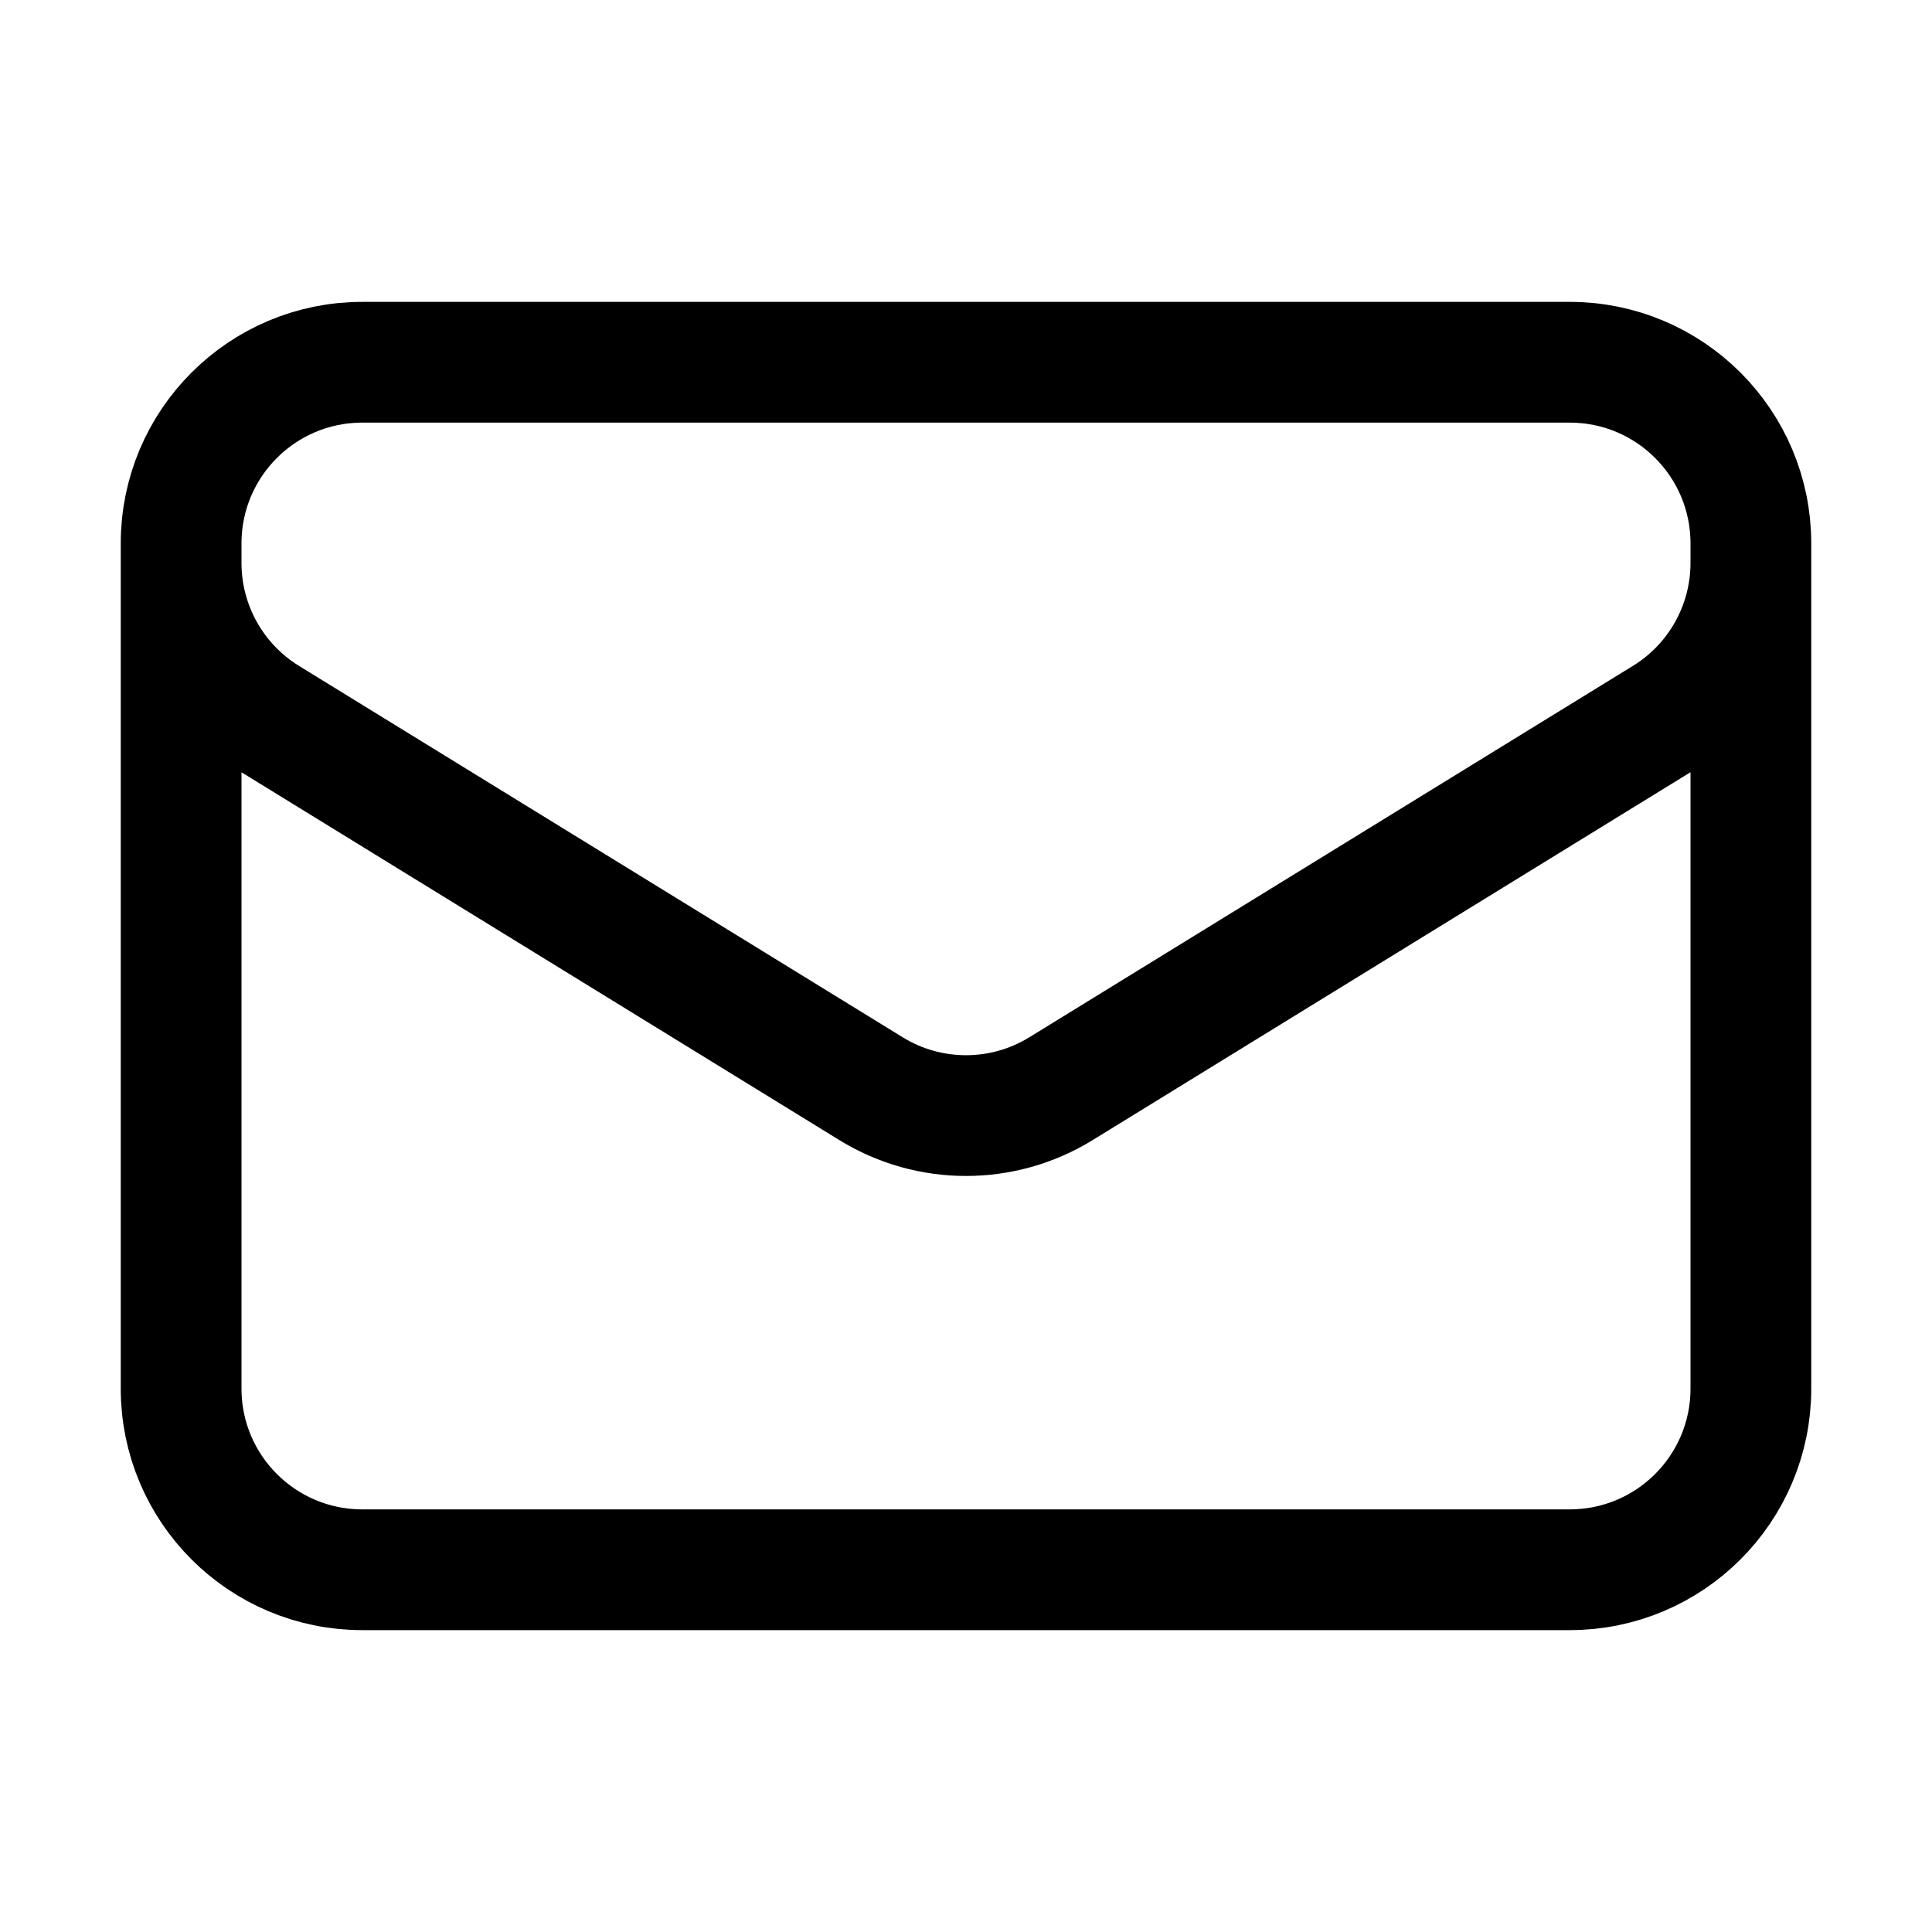
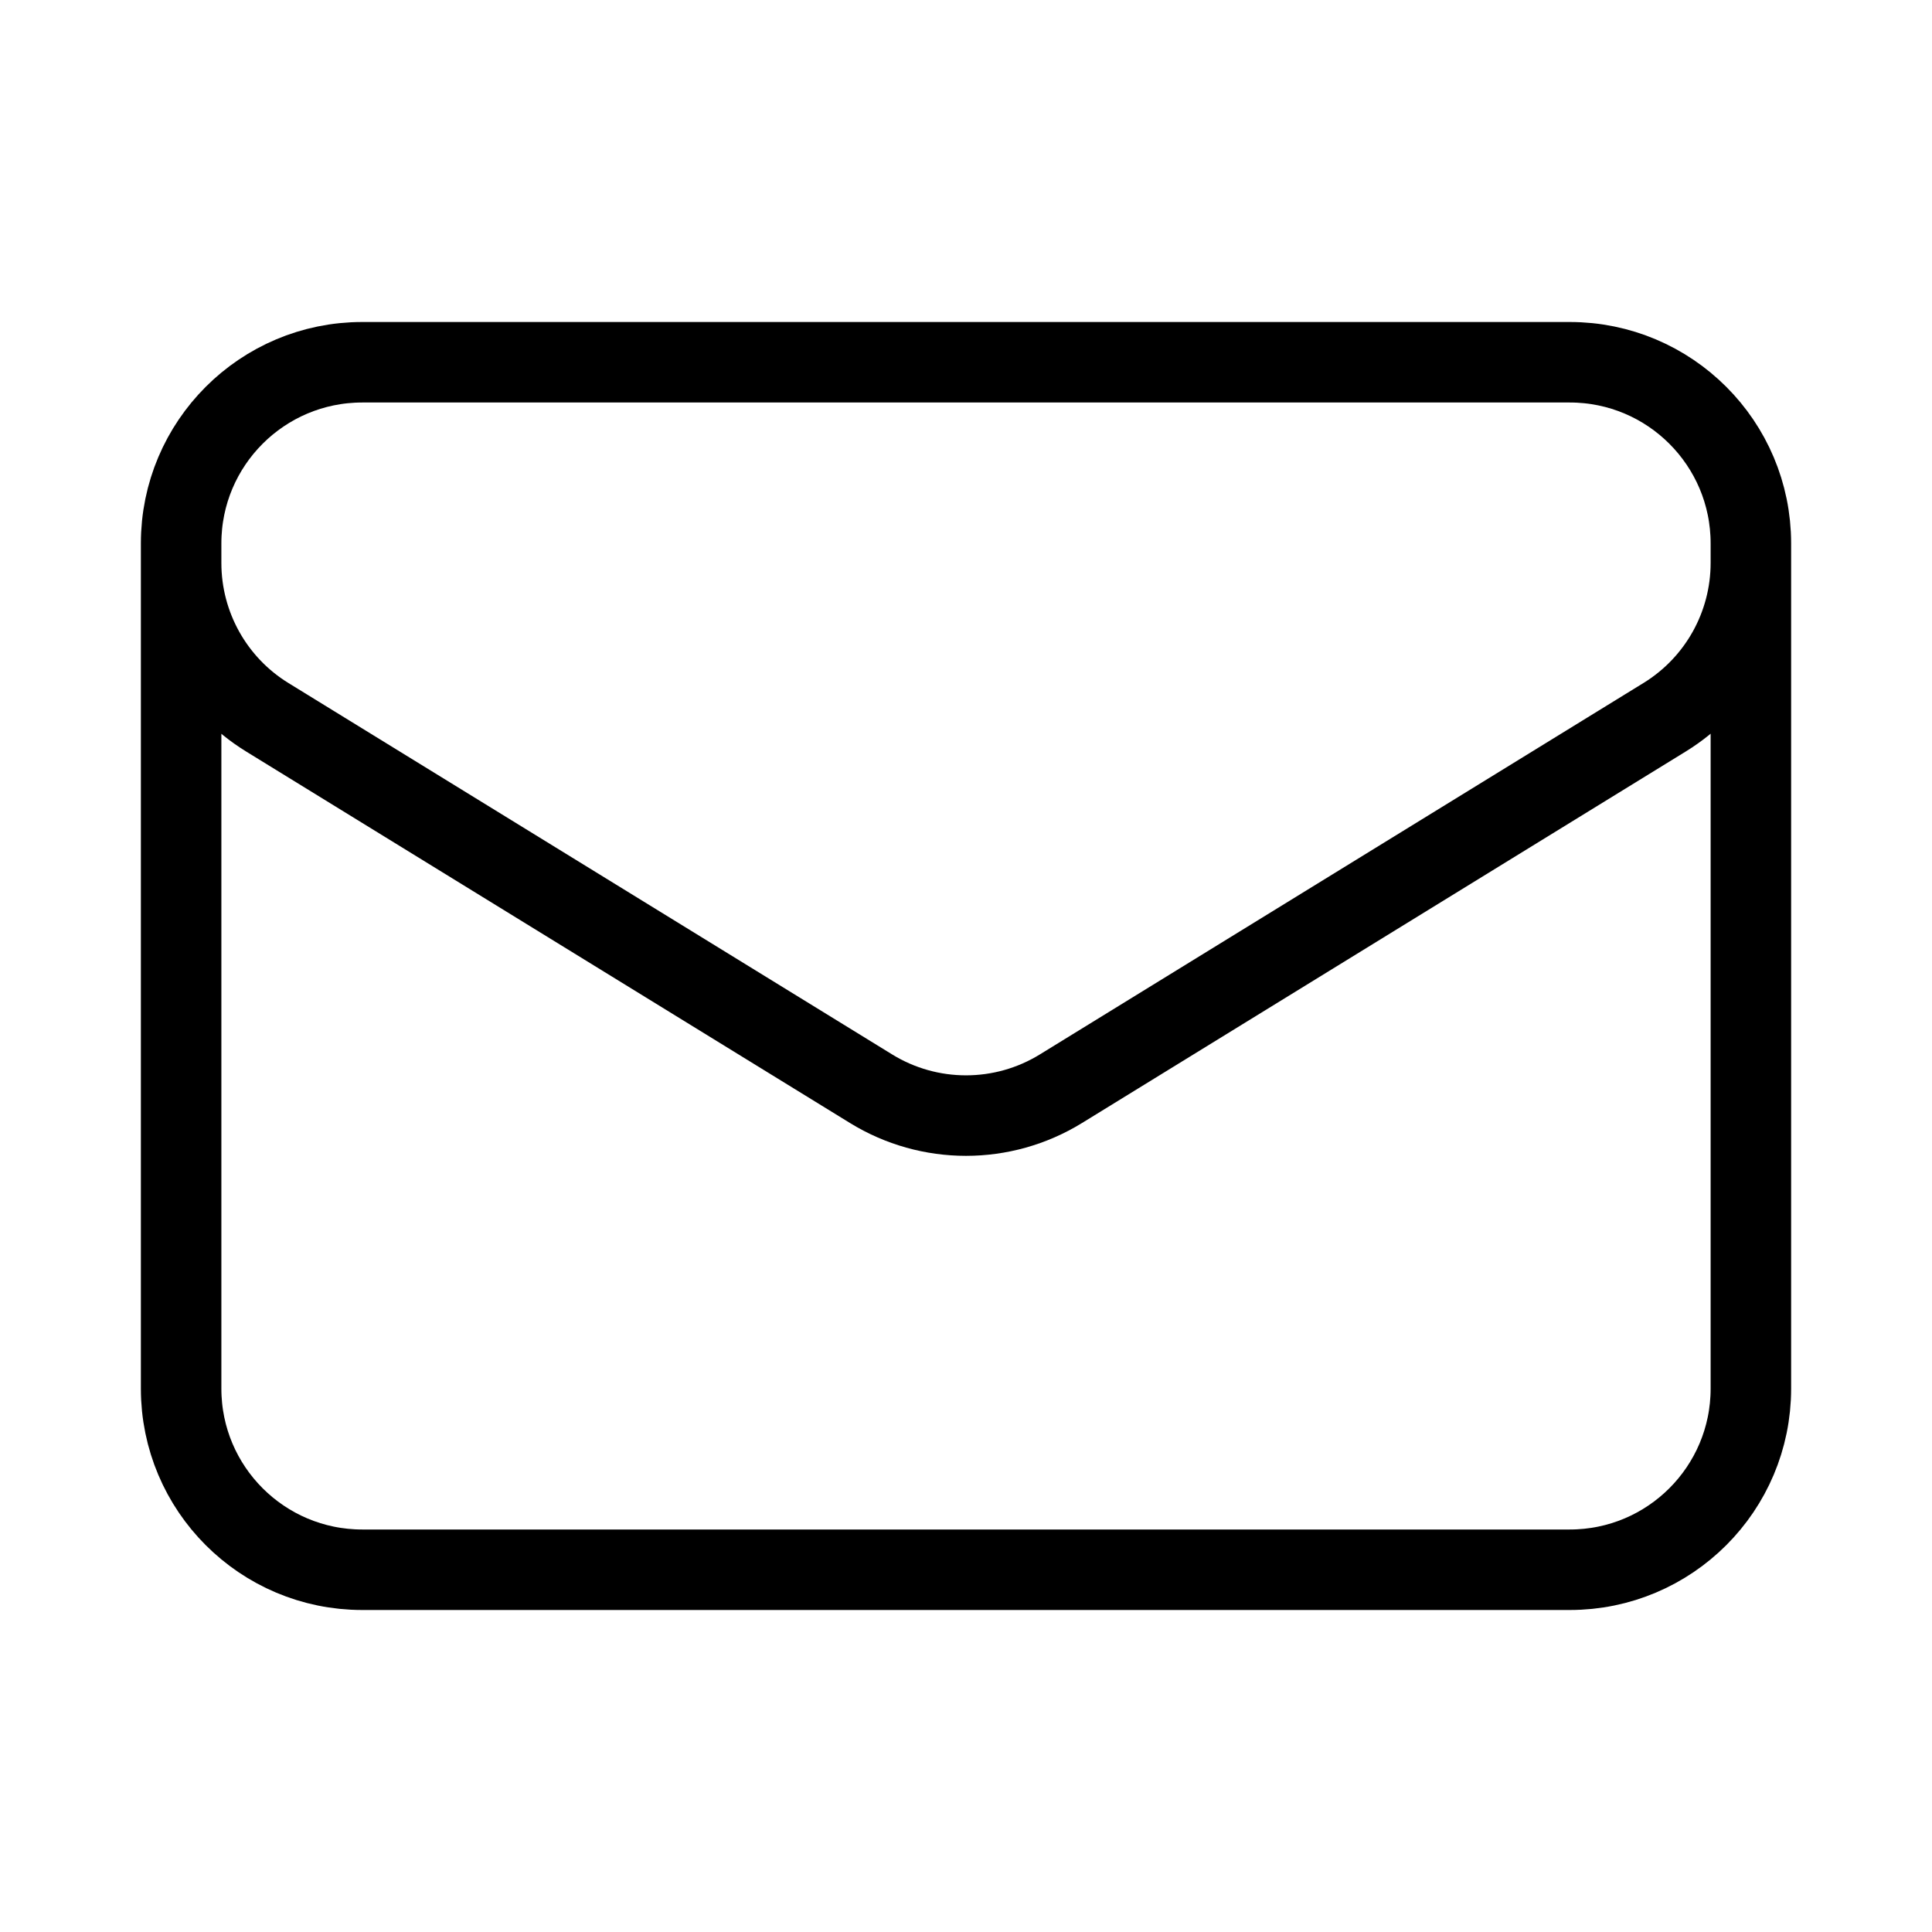
- <svg xmlns="http://www.w3.org/2000/svg" fill="none" viewBox="0 0 24 24" stroke-width="1.5" stroke="currentColor" class="w-6 h-6">
-   <path stroke-linecap="round" stroke-linejoin="round" d="M21.75 6.75v10.5a2.25 2.25 0 01-2.25 2.25h-15a2.25 2.25 0 01-2.25-2.25V6.75m19.5 0A2.25 2.25 0 0019.5 4.5h-15a2.25 2.25 0 00-2.25 2.25m19.5 0v.243a2.25 2.25 0 01-1.07 1.916l-7.5 4.615a2.25 2.25 0 01-2.36 0L3.32 8.91a2.25 2.25 0 01-1.07-1.916V6.75" />
+ <svg xmlns="http://www.w3.org/2000/svg" fill="none" viewBox="0 0 24 24" strokeWidth="1.5" stroke="currentColor" className="w-6 h-6">
+   <path strokeLinecap="round" strokeLinejoin="round" d="M21.75 6.75v10.5a2.25 2.25 0 01-2.25 2.25h-15a2.25 2.25 0 01-2.25-2.25V6.75m19.5 0A2.25 2.25 0 0019.5 4.5h-15a2.25 2.25 0 00-2.25 2.25m19.5 0v.243a2.25 2.25 0 01-1.07 1.916l-7.5 4.615a2.25 2.25 0 01-2.36 0L3.32 8.91a2.25 2.25 0 01-1.07-1.916V6.75" />
</svg>
